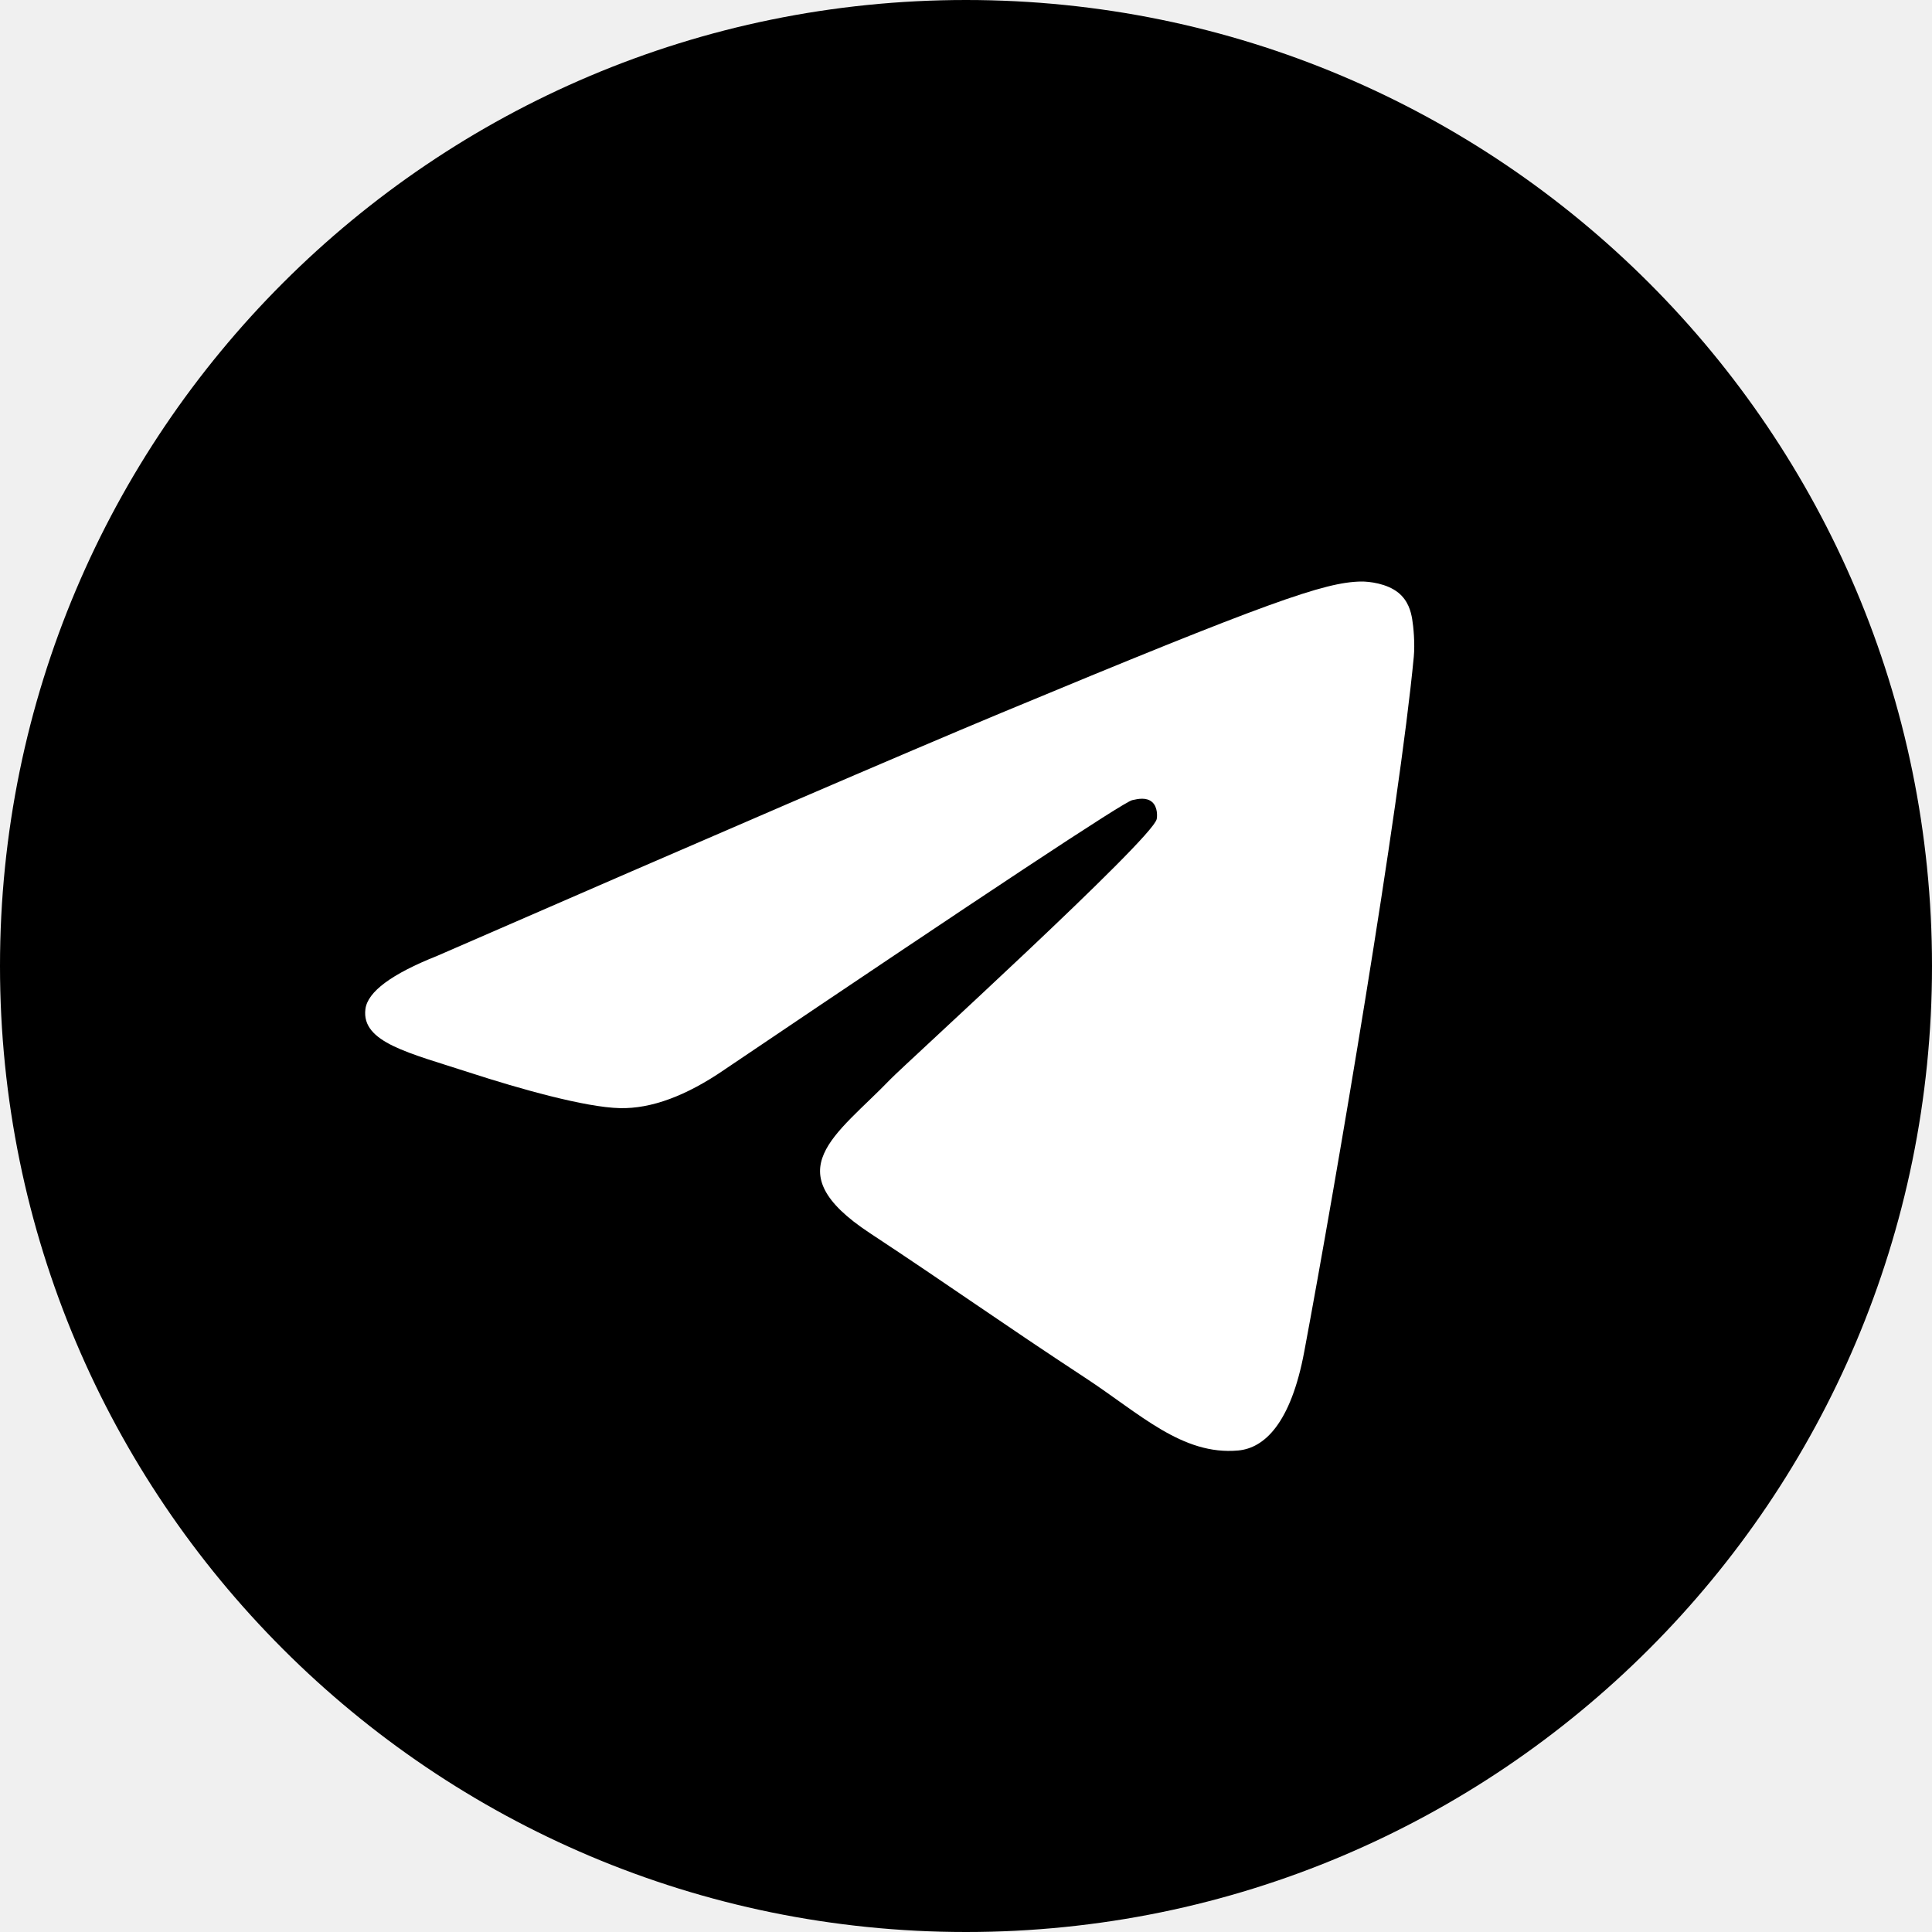
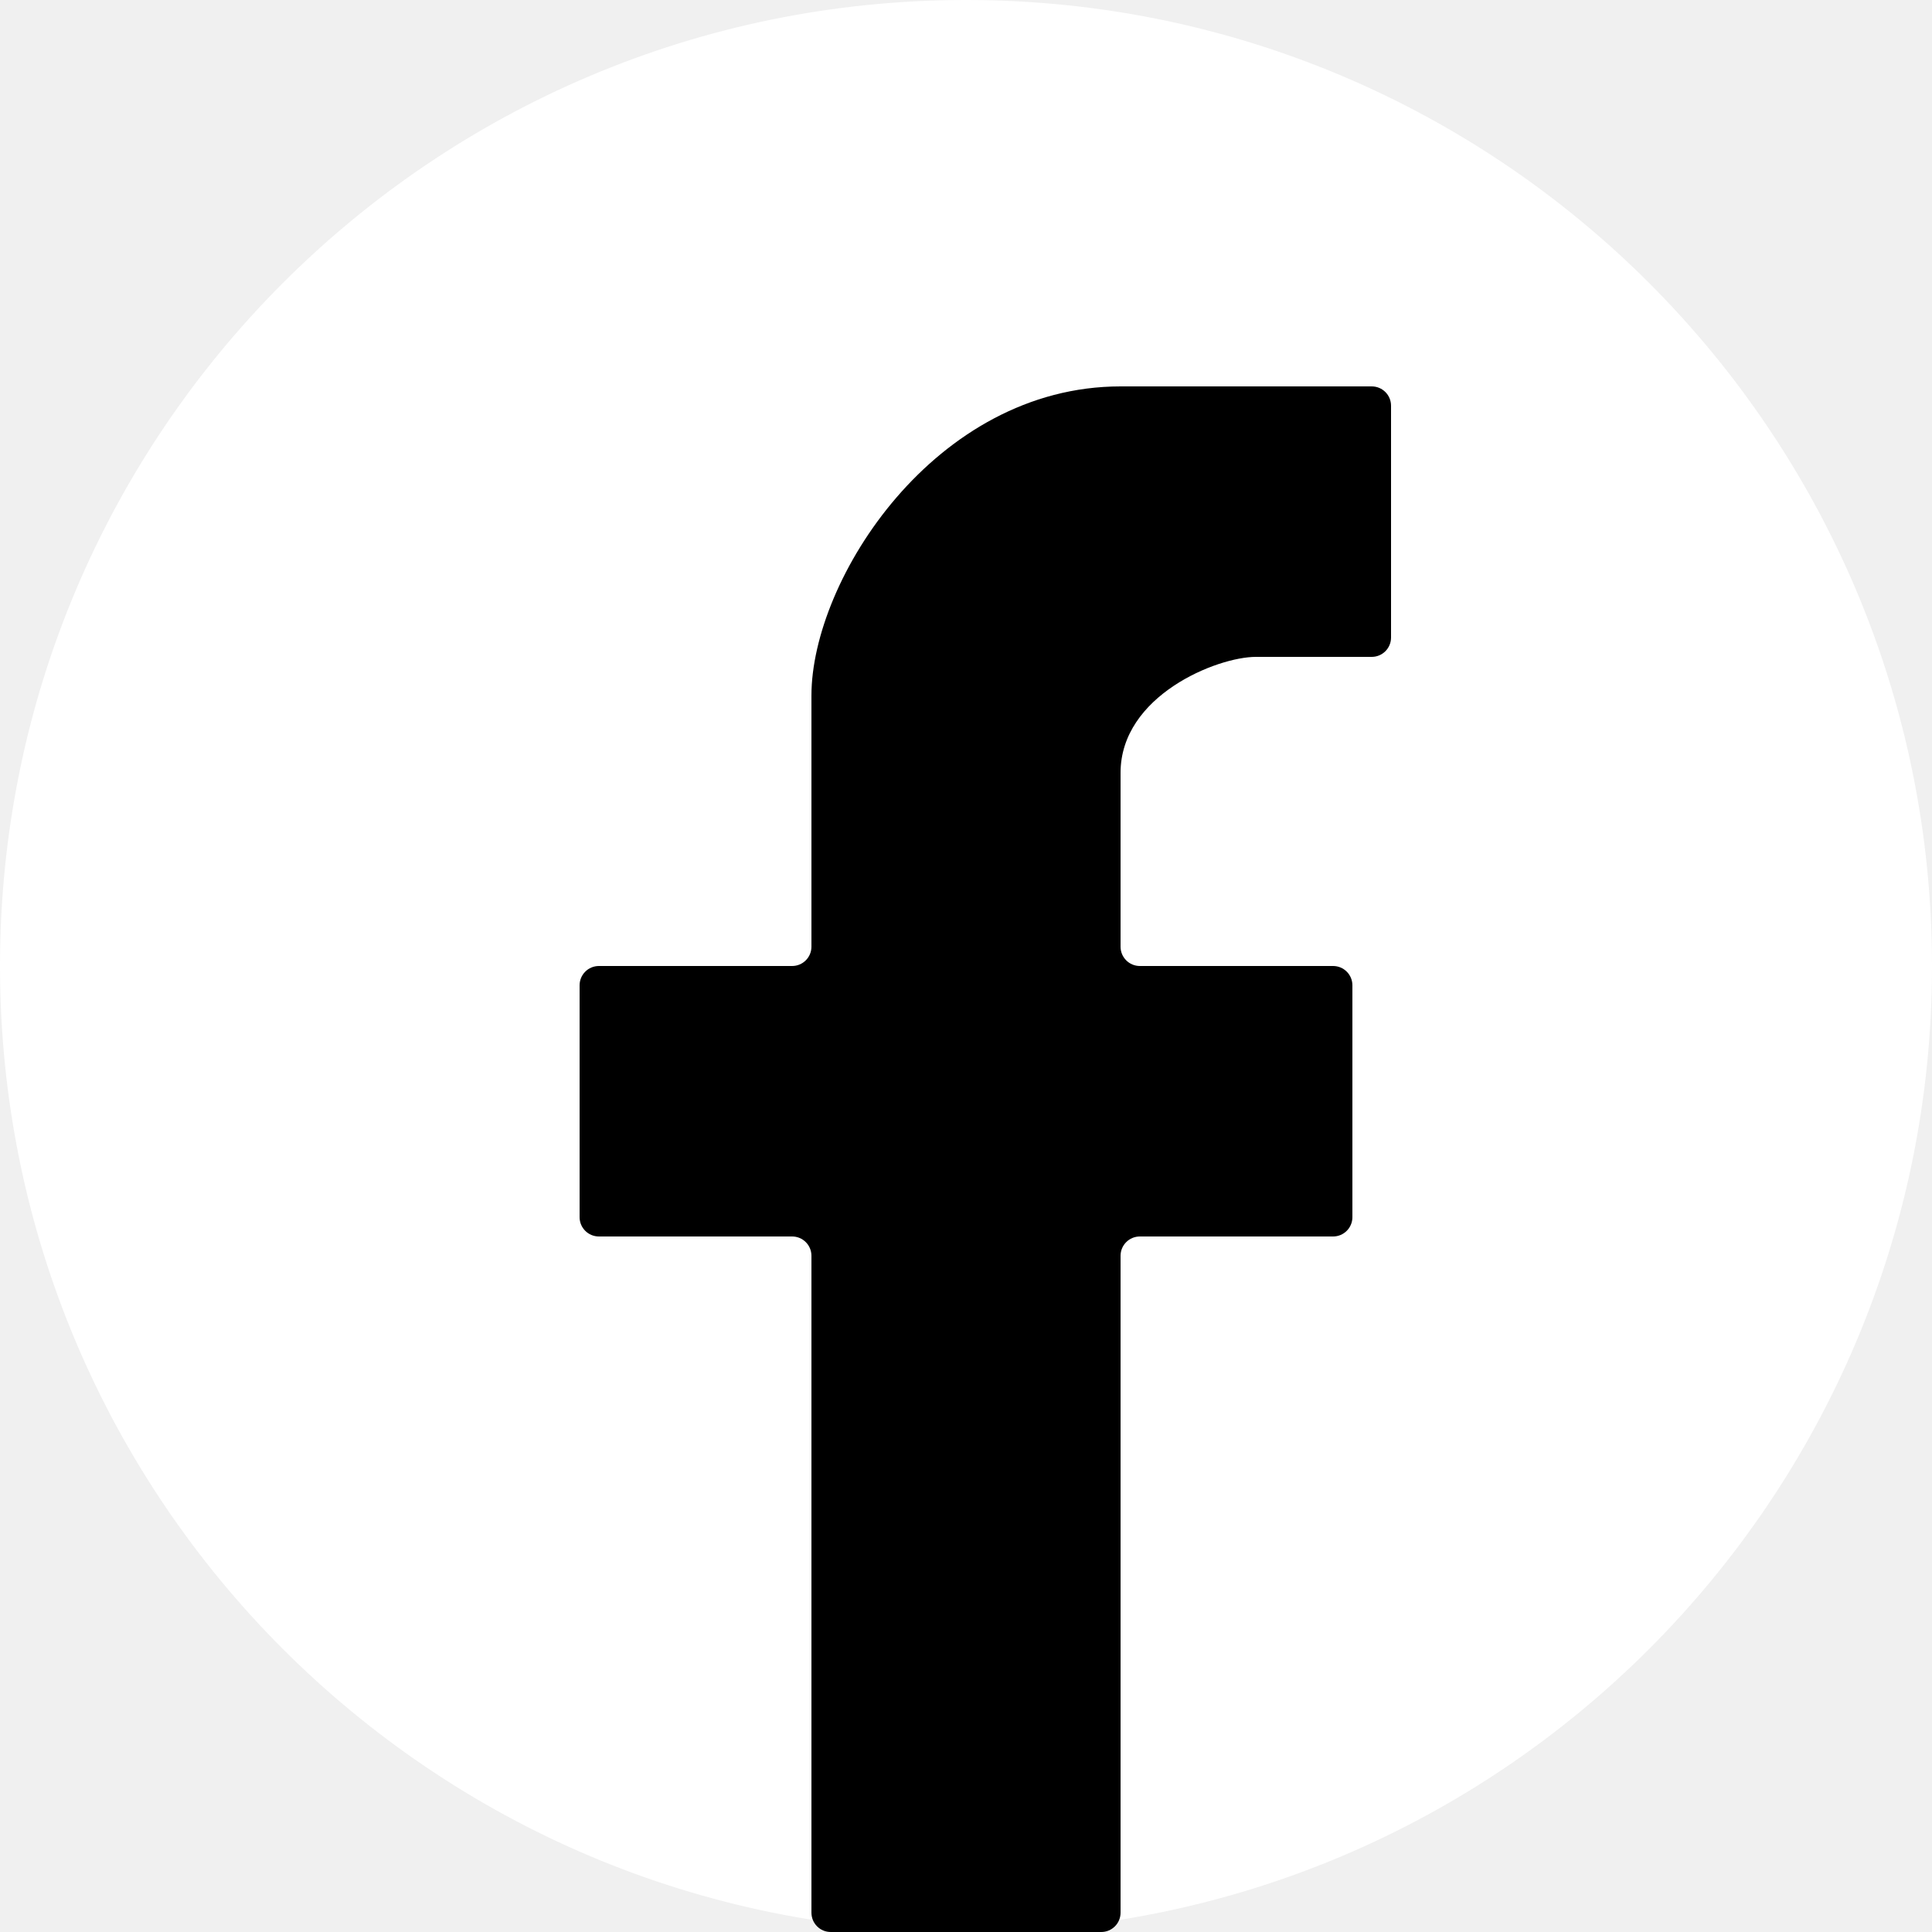
<svg xmlns="http://www.w3.org/2000/svg" width="30" height="30" viewBox="0 0 30 30" fill="none">
-   <path d="M15 30C23.284 30 30 23.284 30 15C30 6.716 23.284 0 15 0C6.716 0 0 6.716 0 15C0 23.284 6.716 30 15 30Z" fill="url(#paint0_linear_48_148)" />
-   <path fill-rule="evenodd" clip-rule="evenodd" d="M6.79 14.842C11.163 12.937 14.079 11.681 15.537 11.074C19.703 9.341 20.569 9.04 21.133 9.03C21.257 9.028 21.535 9.059 21.714 9.204C21.866 9.328 21.908 9.494 21.928 9.611C21.948 9.727 21.973 9.993 21.953 10.201C21.727 12.573 20.75 18.329 20.253 20.985C20.043 22.11 19.629 22.486 19.228 22.523C18.357 22.603 17.696 21.948 16.852 21.395C15.532 20.529 14.786 19.991 13.505 19.146C12.024 18.17 12.984 17.634 13.828 16.757C14.049 16.528 17.887 13.037 17.961 12.72C17.97 12.68 17.979 12.533 17.891 12.455C17.803 12.377 17.674 12.403 17.58 12.425C17.448 12.455 15.339 13.849 11.253 16.607C10.655 17.018 10.112 17.218 9.627 17.207C9.091 17.196 8.061 16.905 7.295 16.656C6.356 16.35 5.609 16.189 5.674 15.67C5.708 15.4 6.08 15.124 6.79 14.842Z" fill="white" />
+   <path d="M30 15C30 23.284 23.284 30 15 30C6.716 30 0 23.284 0 15C0 6.716 6.716 0 15 0C23.284 0 30 6.716 30 15Z" fill="url(#paint0_linear_48_147)" />
+   <path d="M12.6 19.5V29.7C12.6 29.866 12.734 30 12.9 30H17.1C17.266 30 17.4 29.866 17.4 29.7V19.5C17.4 19.334 17.534 19.2 17.7 19.2H20.7C20.866 19.2 21 19.066 21 18.9V15.3C21 15.134 20.866 15 20.7 15H17.7C17.534 15 17.4 14.866 17.4 14.7V12C17.4 10.8 18.9 10.2 19.5 10.2H21.3C21.466 10.2 21.6 10.066 21.6 9.9V6.3C21.6 6.134 21.466 6 21.3 6H17.4C14.52 6 12.6 9 12.6 10.8V14.7C12.6 14.866 12.466 15 12.3 15H9.3C9.134 15 9 15.134 9 15.3V18.9C9 19.066 9.134 19.2 9.3 19.2H12.3C12.466 19.2 12.6 19.334 12.6 19.5Z" fill="black" />
  <defs>
-     <linearGradient id="paint0_linear_48_148" x1="15" y1="0" x2="15" y2="29.777" gradientUnits="userSpaceOnUse">
-       <stop />
-       <stop offset="1" />
+     <linearGradient id="paint0_linear_48_147" x1="15" y1="0" x2="15" y2="30" gradientUnits="userSpaceOnUse">
+       <stop stop-color="white" />
+       <stop offset="1" stop-color="white" />
    </linearGradient>
  </defs>
</svg>
